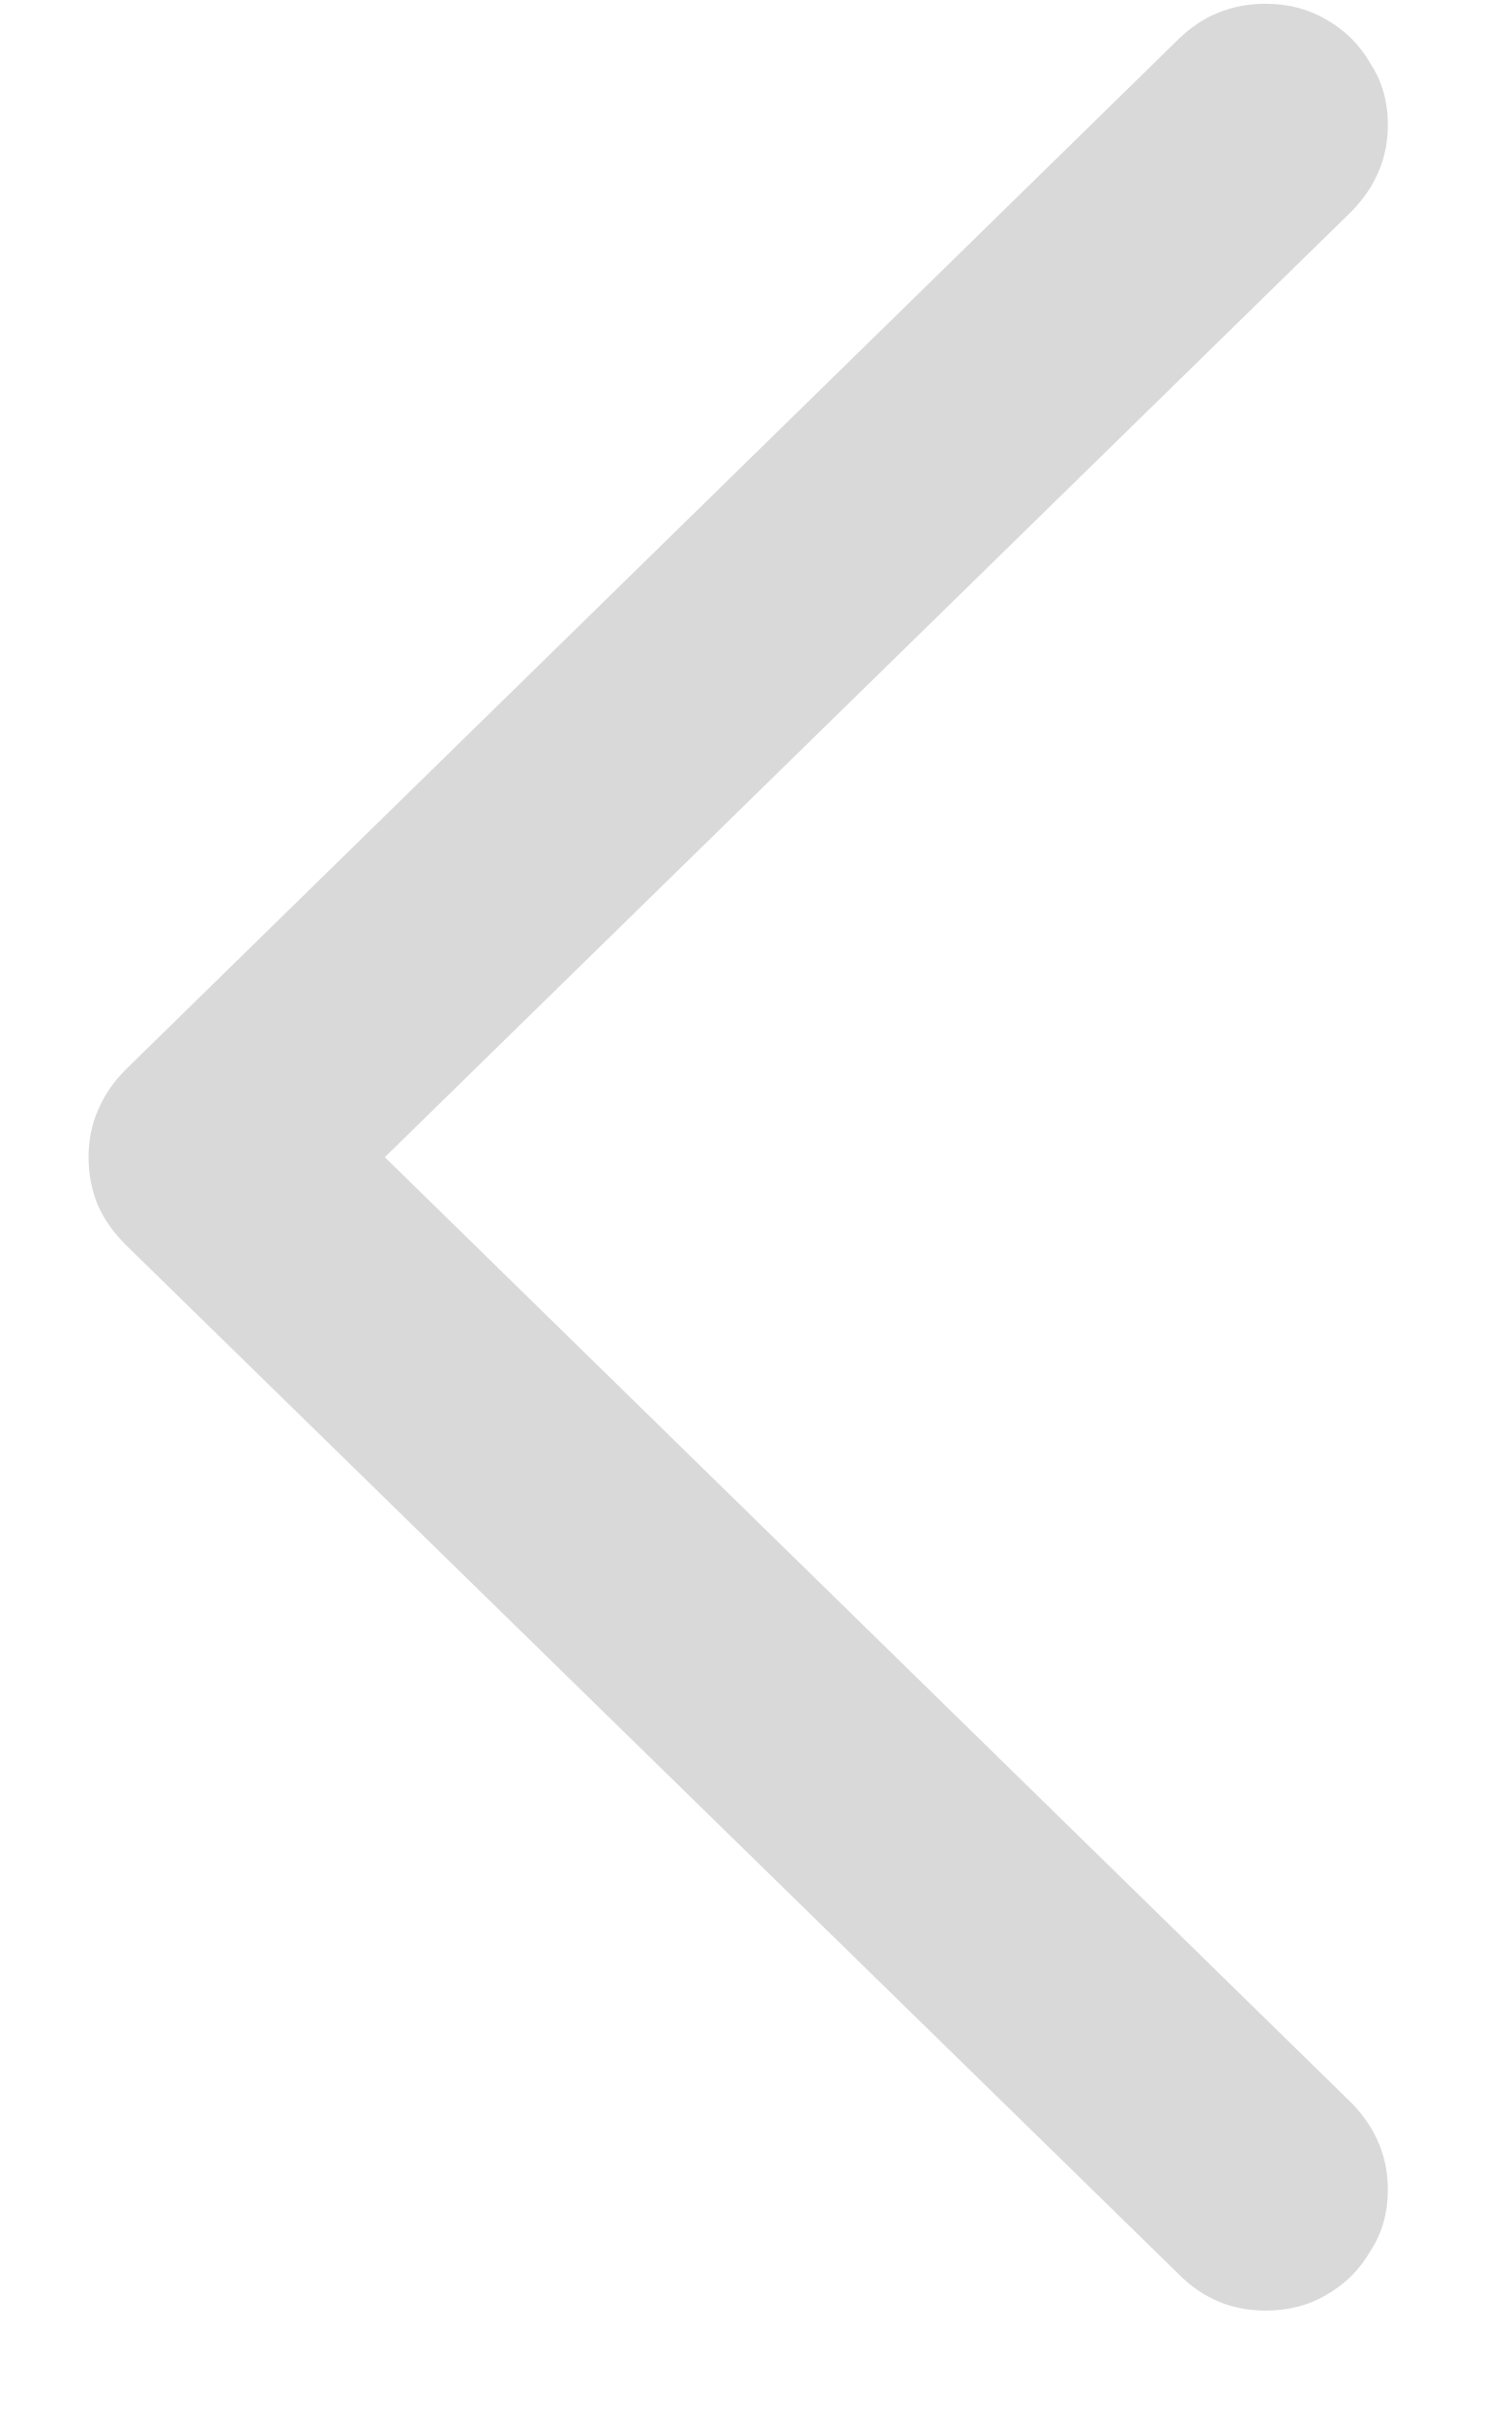
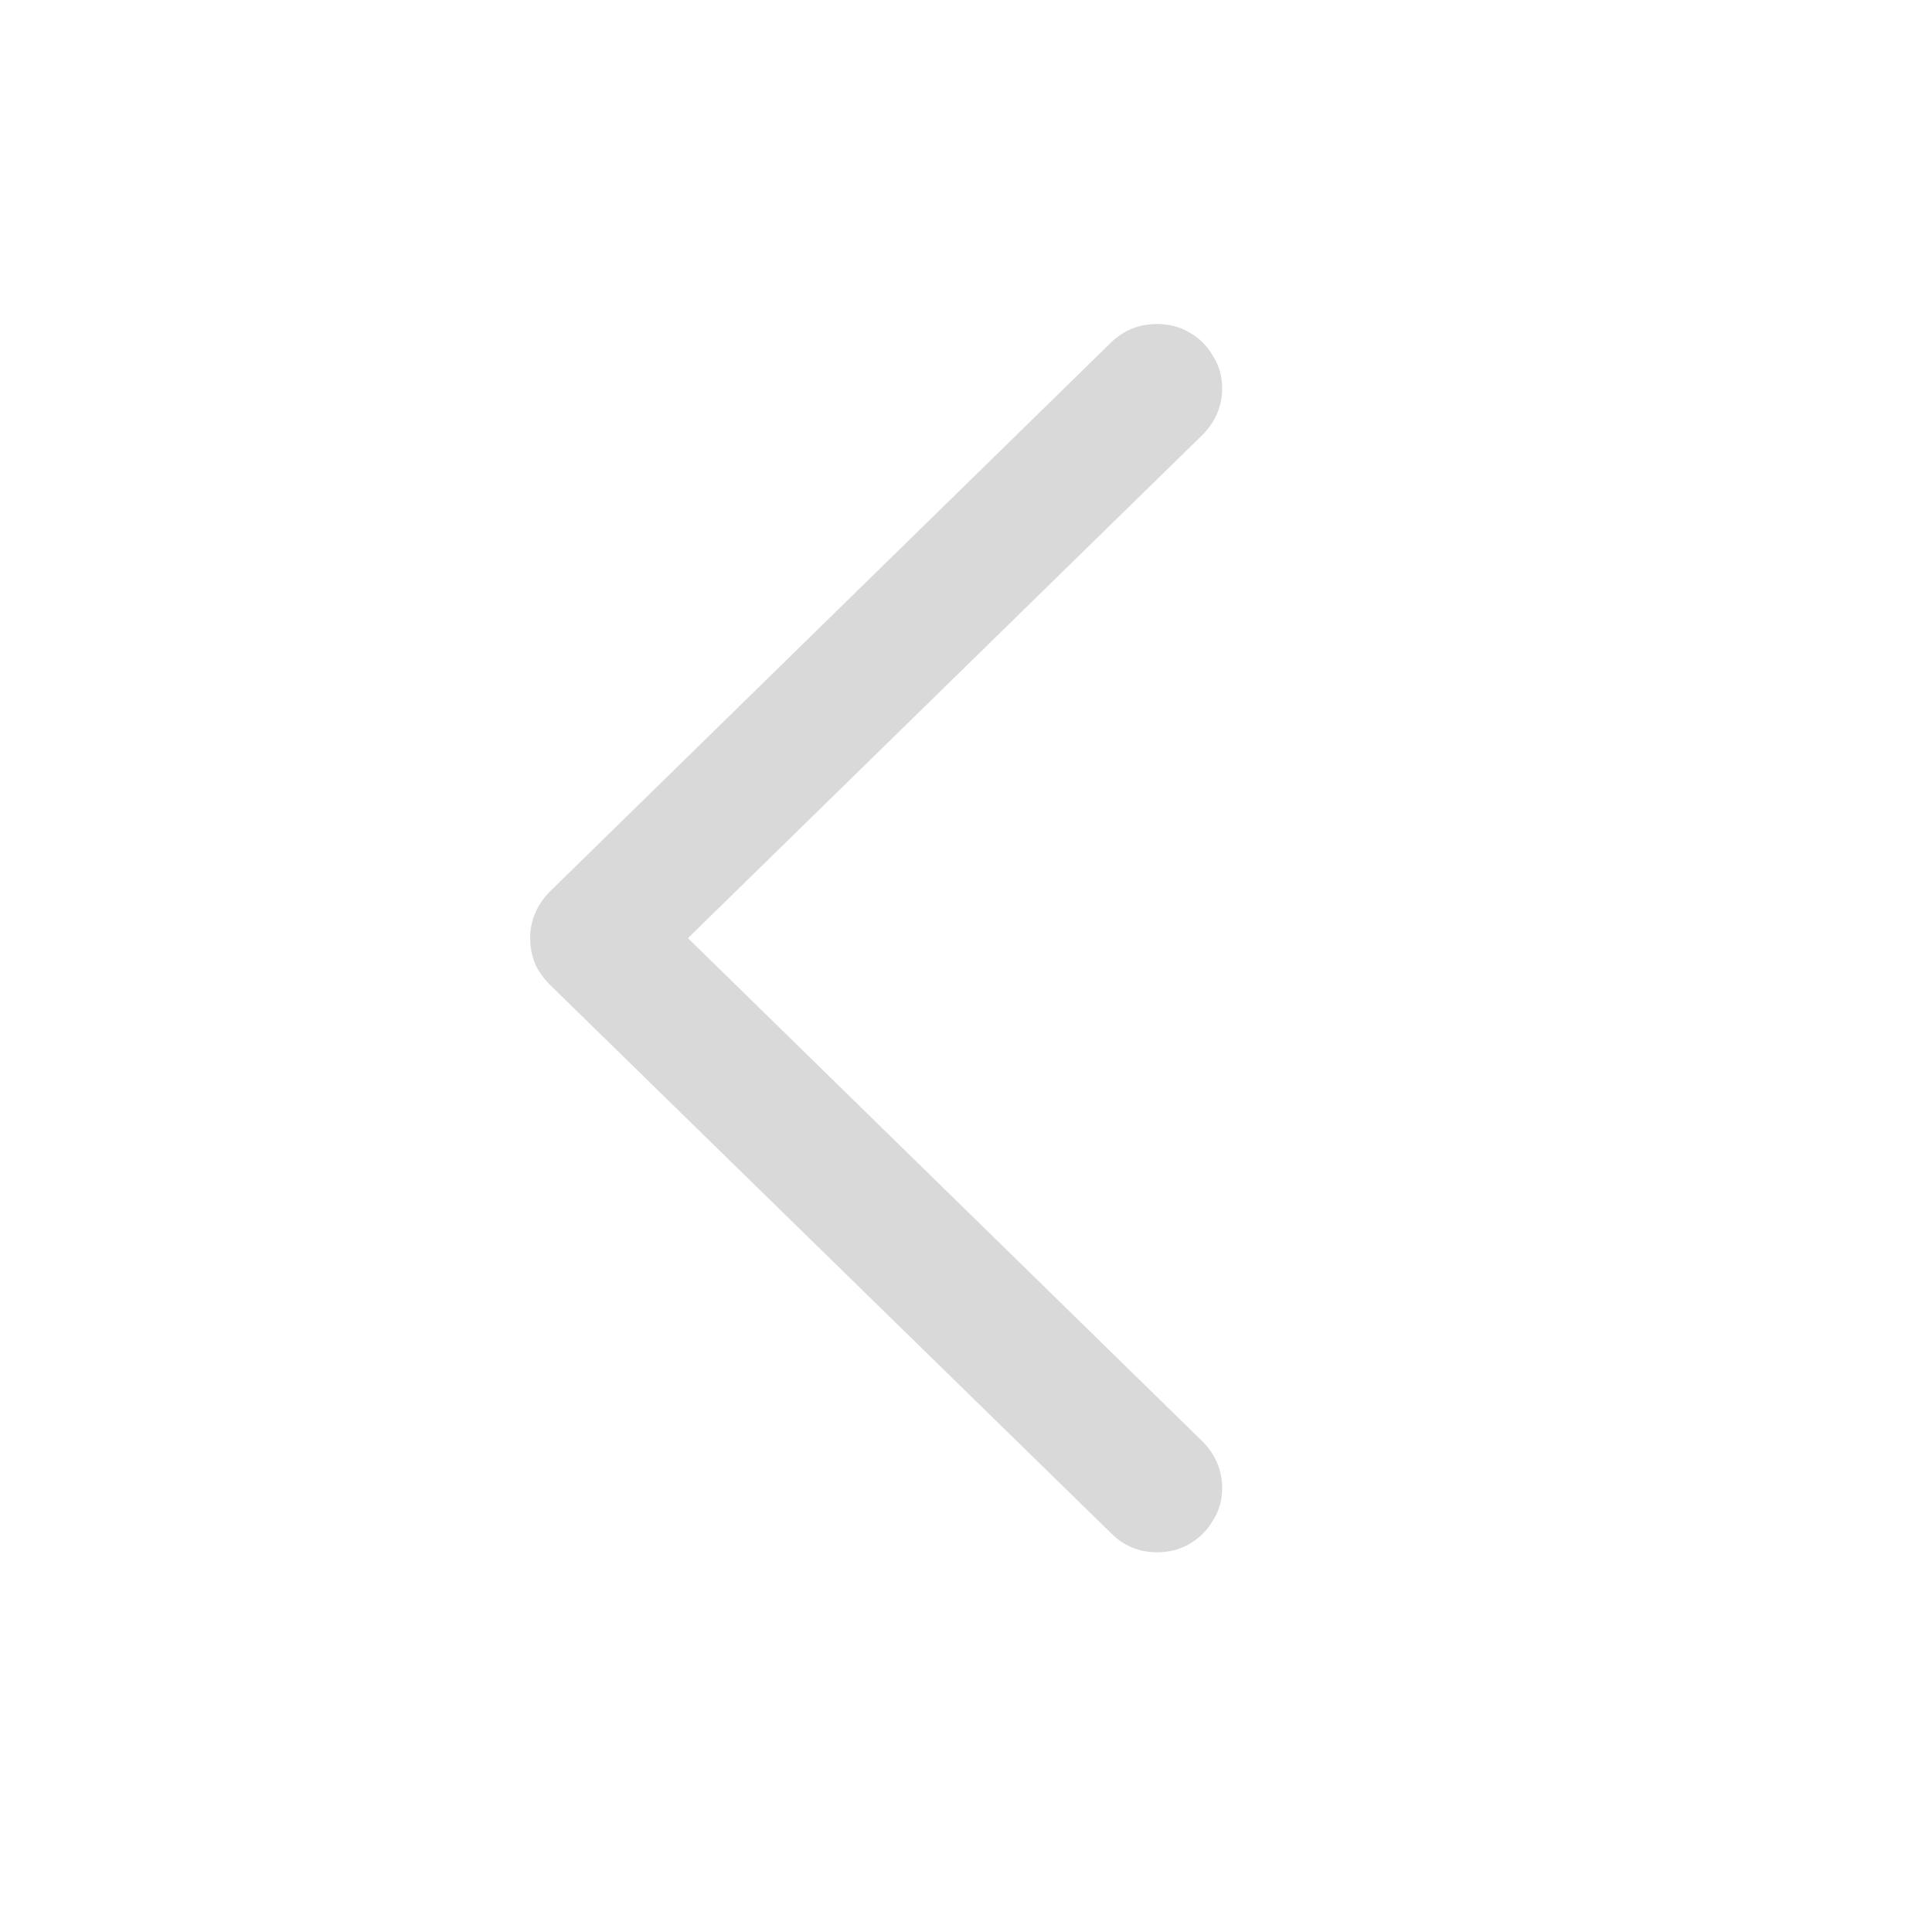
- <svg xmlns="http://www.w3.org/2000/svg" width="10" height="16" viewBox="0 0 10 16" fill="none">
-   <path d="M0.586 7.654C0.586 7.543 0.606 7.44 0.647 7.347C0.688 7.247 0.75 7.156 0.832 7.074L7.802 0.254C7.96 0.102 8.15 0.025 8.373 0.025C8.525 0.025 8.66 0.061 8.777 0.131C8.9 0.201 8.997 0.298 9.067 0.421C9.144 0.538 9.182 0.673 9.182 0.825C9.182 1.042 9.103 1.232 8.944 1.396L2.546 7.654L8.944 13.912C9.103 14.076 9.182 14.267 9.182 14.483C9.182 14.636 9.144 14.771 9.067 14.888C8.997 15.011 8.9 15.107 8.777 15.178C8.66 15.248 8.525 15.283 8.373 15.283C8.15 15.283 7.96 15.204 7.802 15.046L0.832 8.234C0.75 8.152 0.688 8.064 0.647 7.971C0.606 7.871 0.586 7.766 0.586 7.654Z" fill="#D9D9D9" />
+ <svg xmlns="http://www.w3.org/2000/svg" width="24" height="24" viewBox="0 0 24 24" fill="none">
+   <path d="M6.586 11.654C6.586 11.543 6.606 11.44 6.647 11.347C6.688 11.247 6.75 11.156 6.832 11.074L13.802 4.254C13.96 4.102 14.15 4.025 14.373 4.025C14.525 4.025 14.66 4.061 14.777 4.131C14.9 4.201 14.997 4.298 15.067 4.421C15.144 4.538 15.182 4.673 15.182 4.825C15.182 5.042 15.102 5.232 14.944 5.396L8.546 11.654L14.944 17.912C15.102 18.076 15.182 18.267 15.182 18.483C15.182 18.636 15.144 18.77 15.067 18.888C14.997 19.011 14.9 19.107 14.777 19.178C14.66 19.248 14.525 19.283 14.373 19.283C14.15 19.283 13.96 19.204 13.802 19.046L6.832 12.234C6.75 12.152 6.688 12.065 6.647 11.971C6.606 11.871 6.586 11.766 6.586 11.654Z" fill="#D9D9D9" />
</svg>
